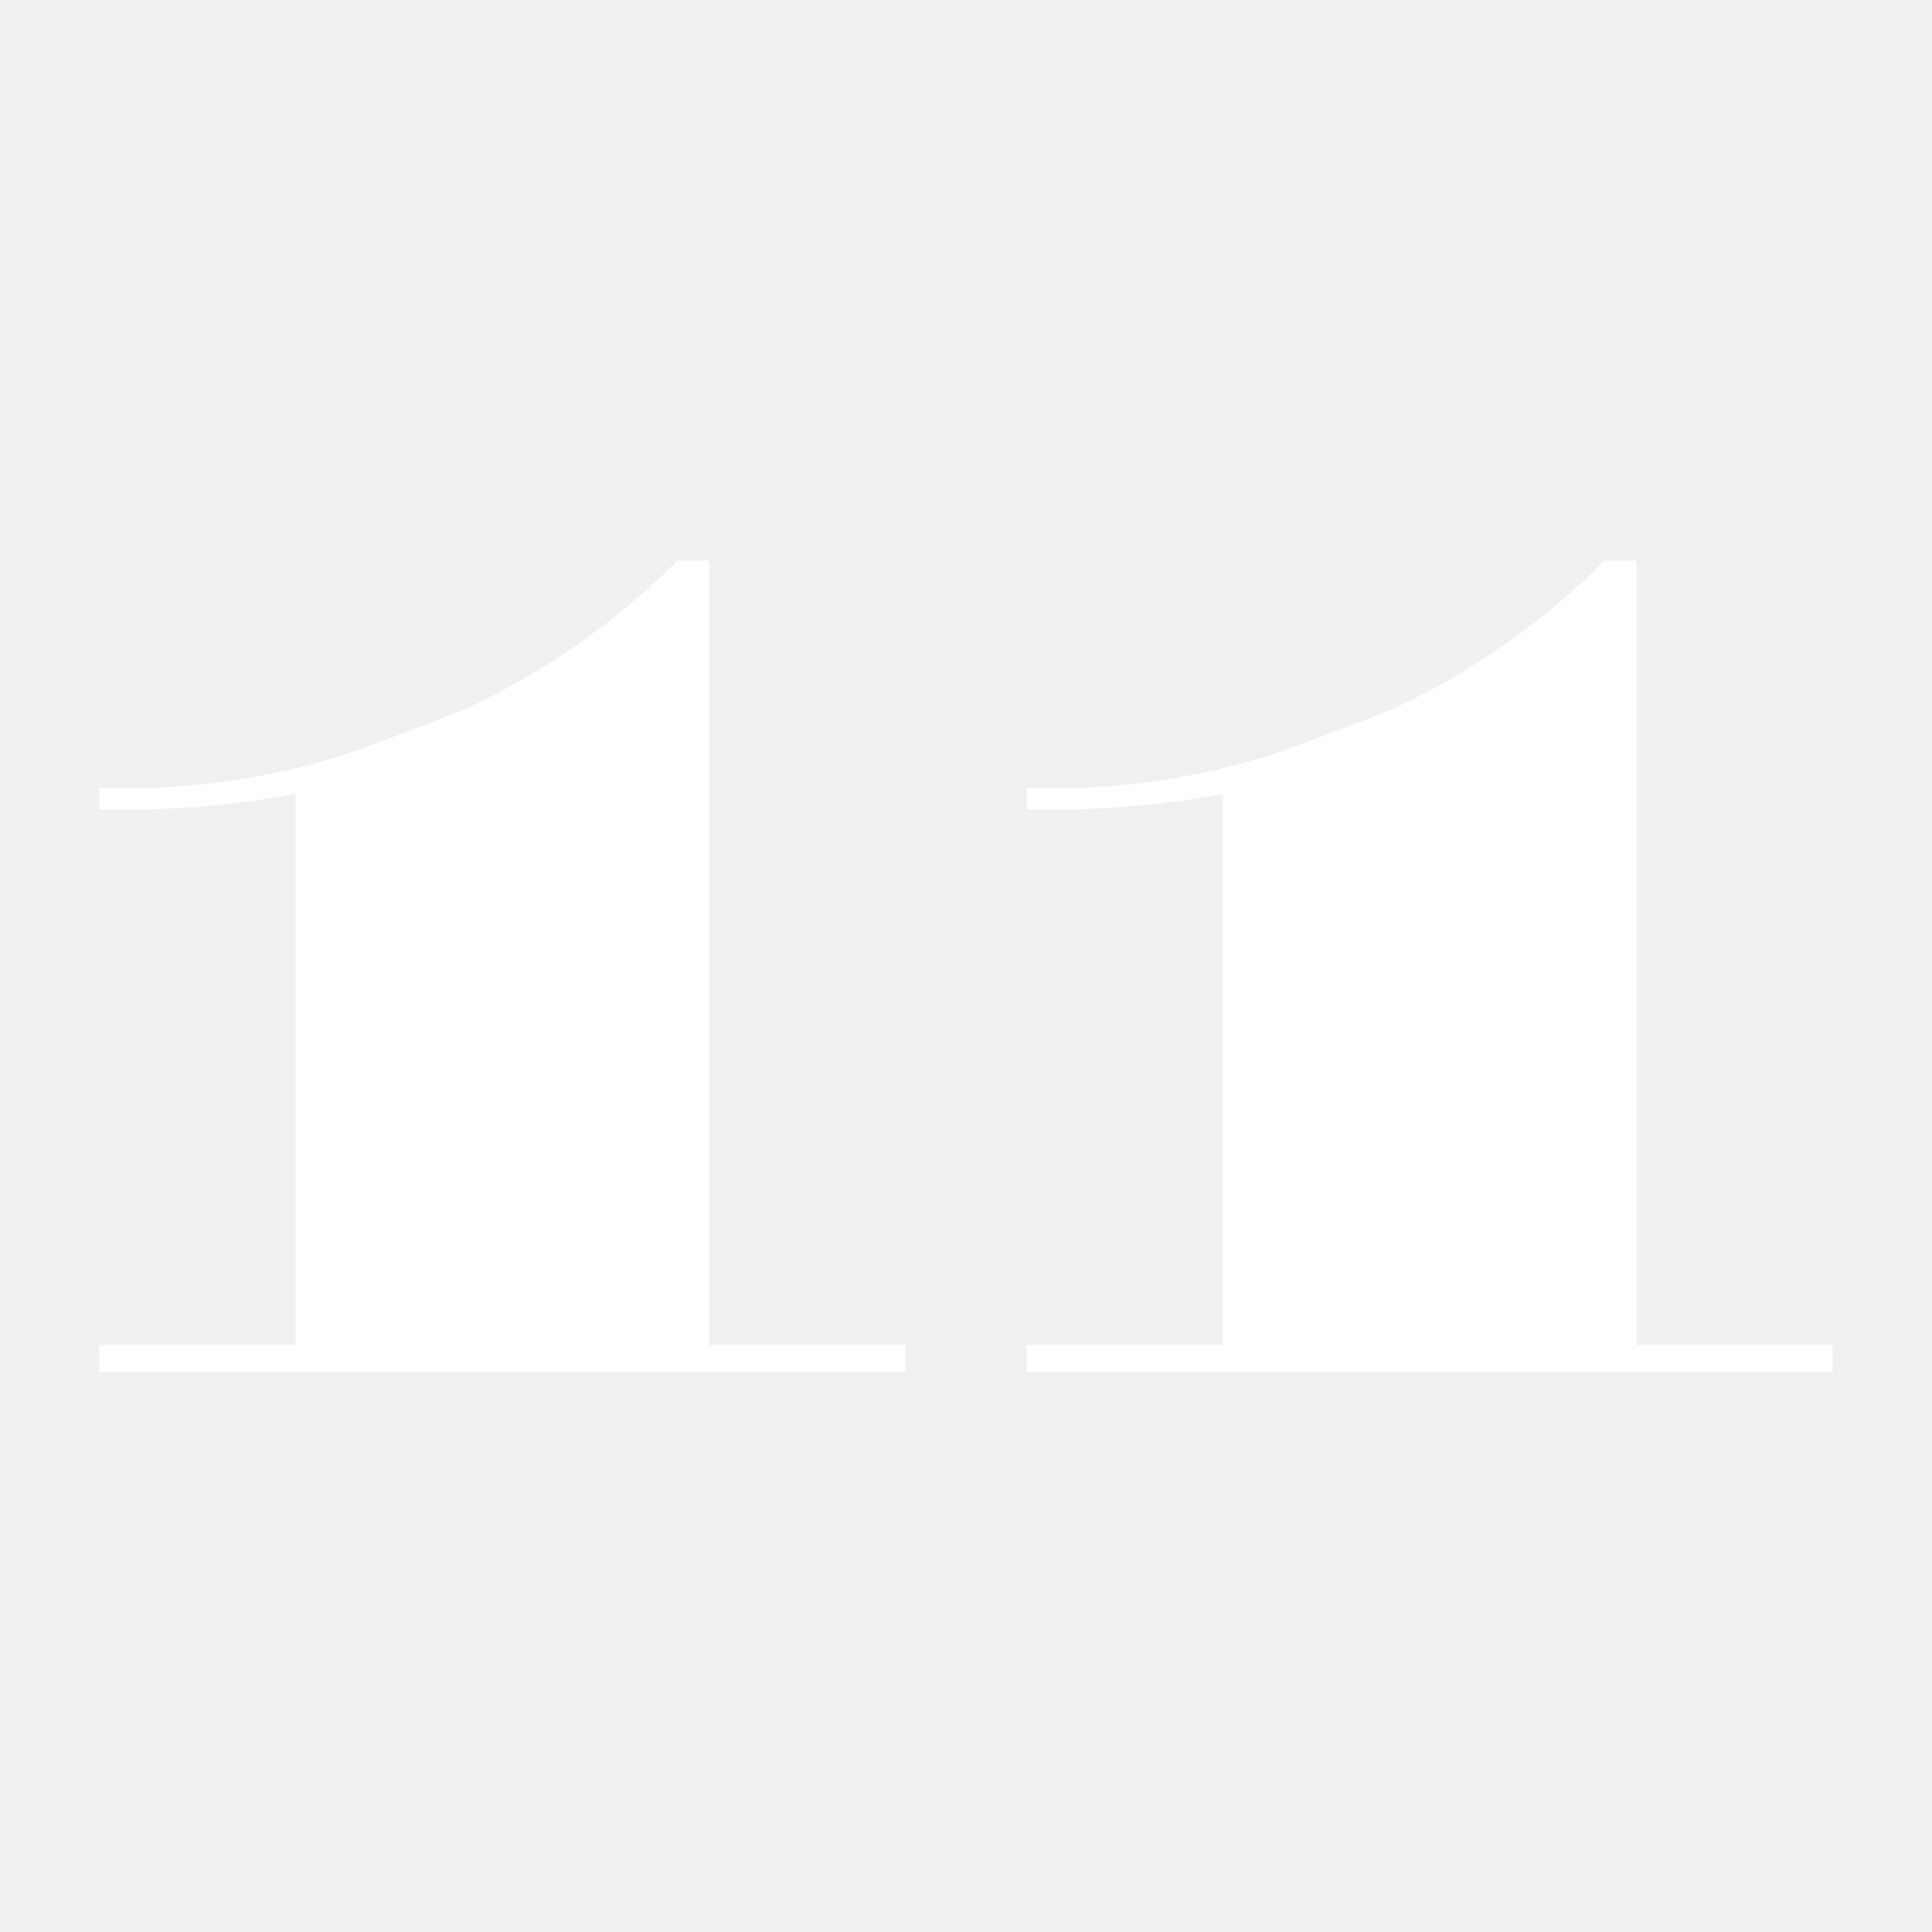
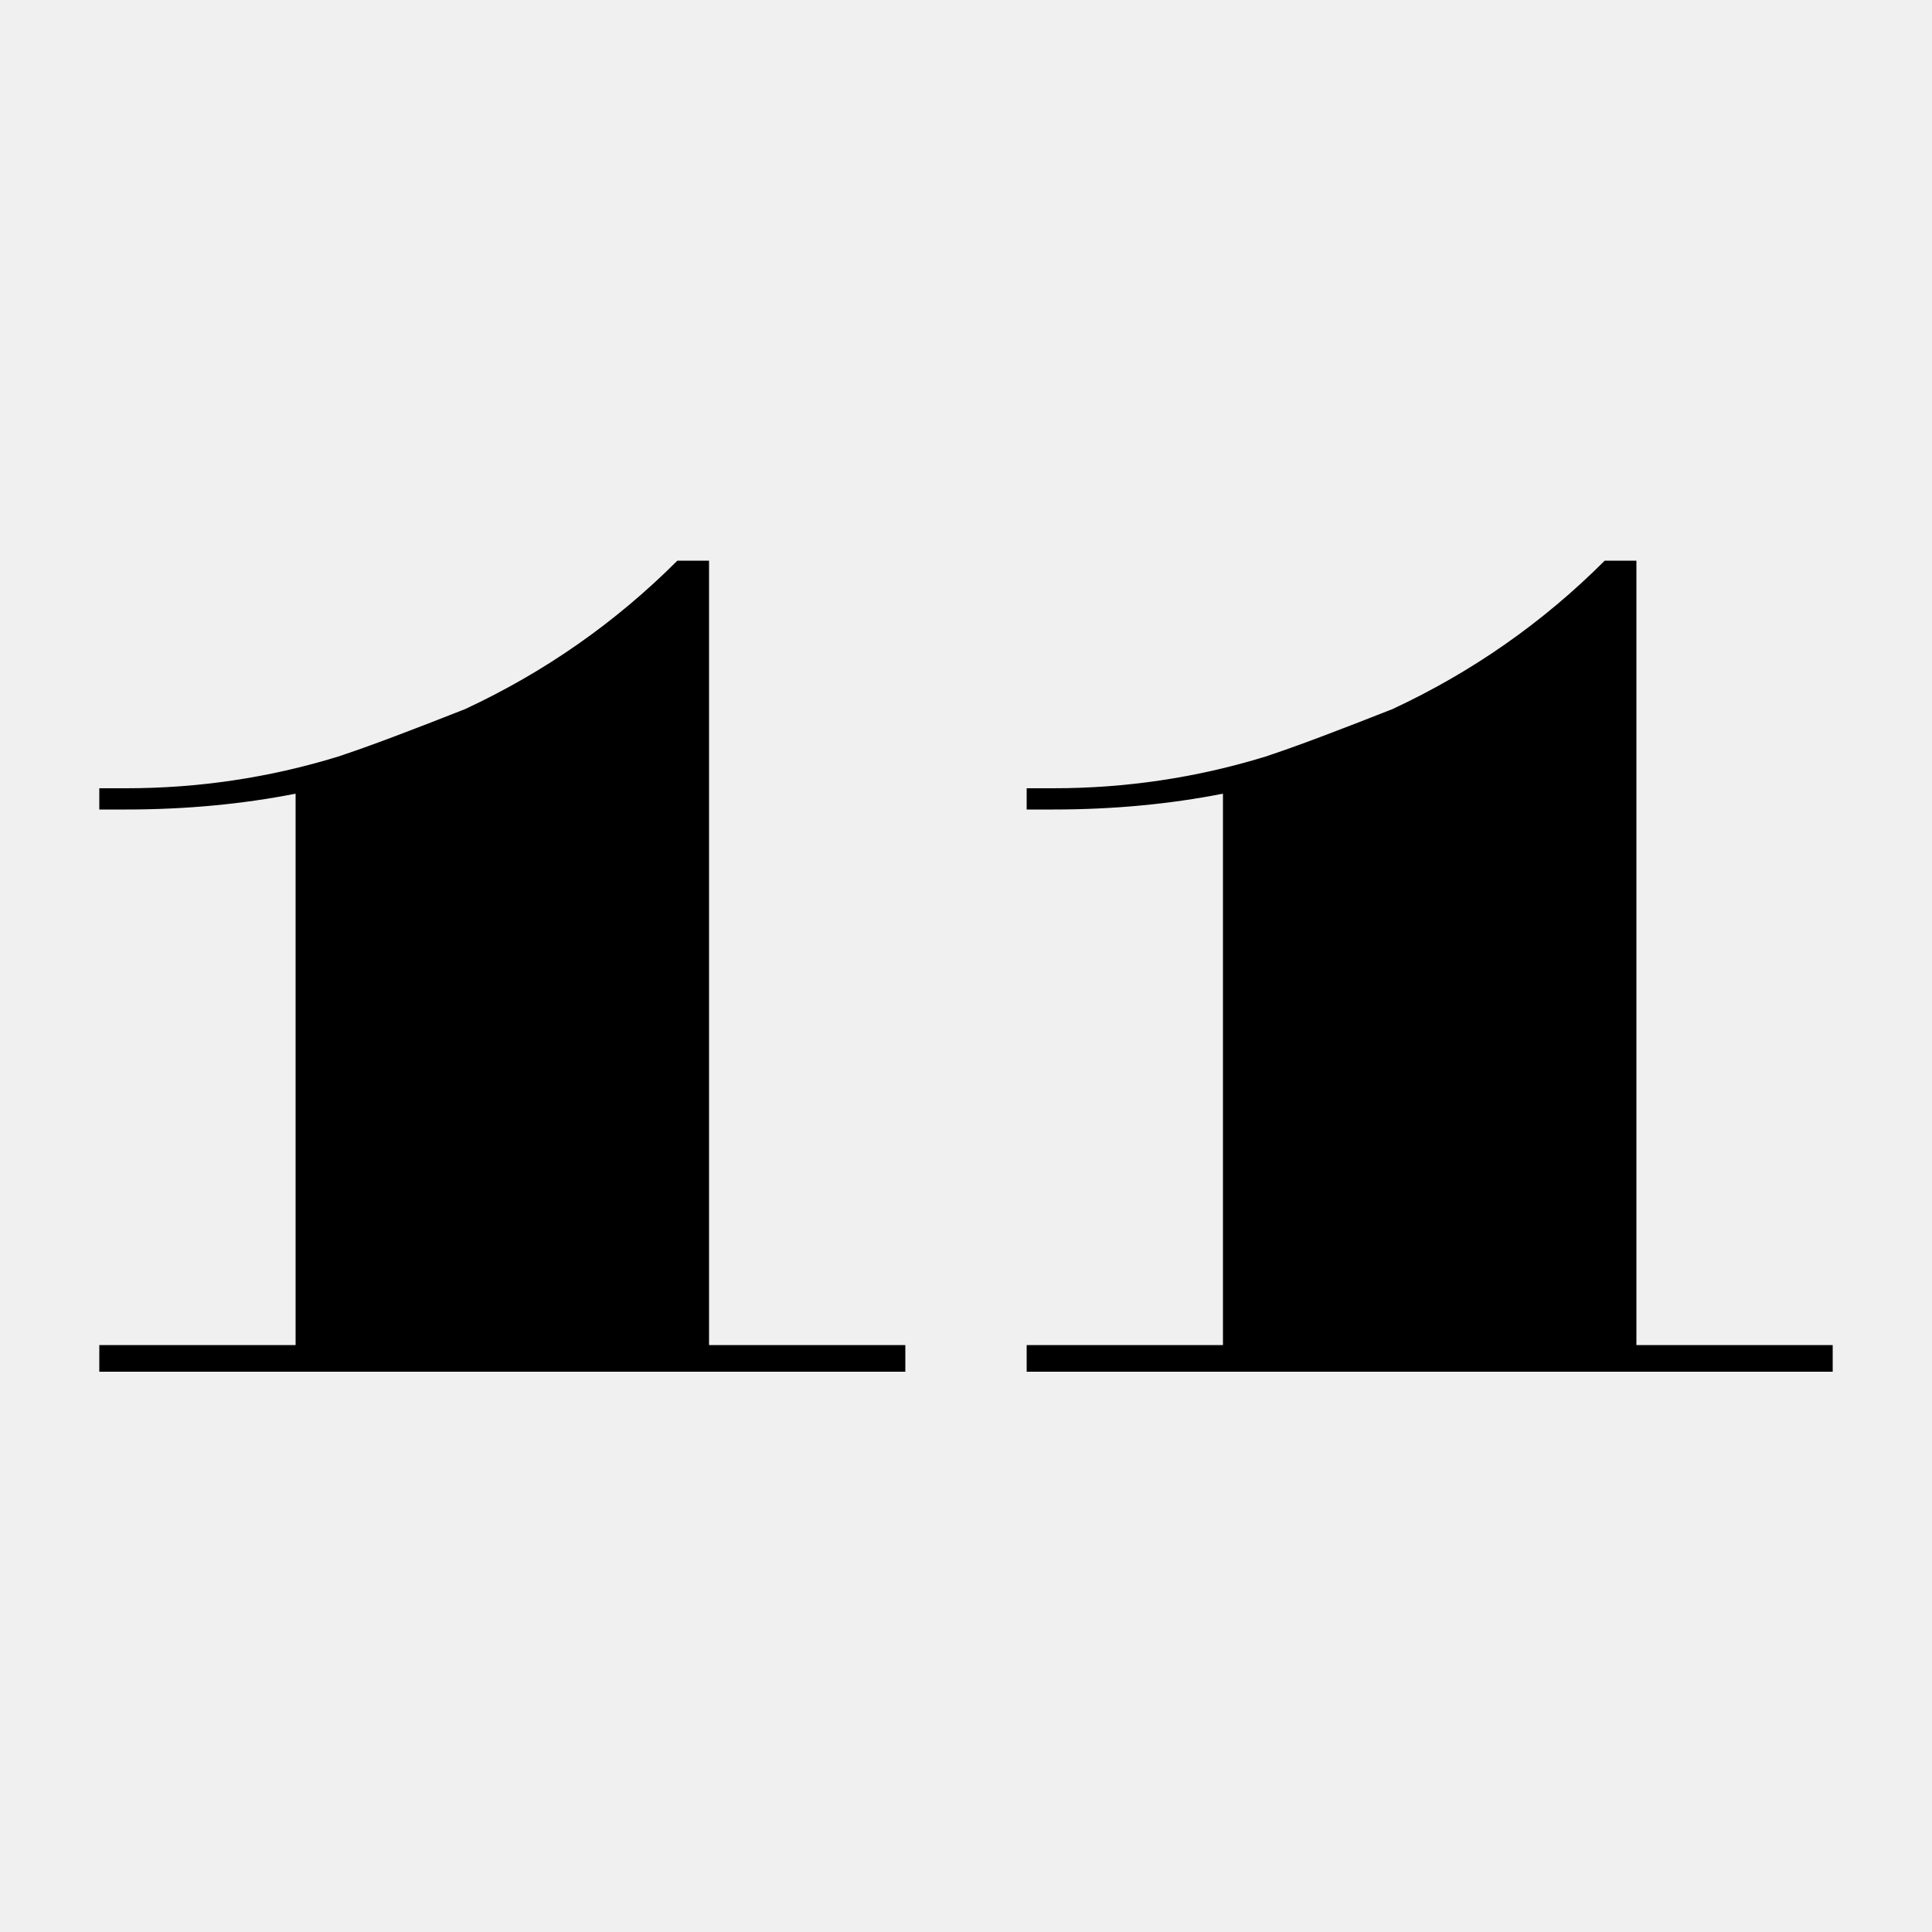
- <svg xmlns="http://www.w3.org/2000/svg" version="1.1" id="Layer_1" x="0px" y="0px" viewBox="0 0 500 500" style="enable-background:new 0 0 500 500;" xml:space="preserve">
-   <style type="text/css">
- 	.st0{fill:#FFFFFF;}
- </style>
+ <svg xmlns="http://www.w3.org/2000/svg" id="Layer_1" viewBox="0 0 500 500">
  <g id="XMLID_51_">
-     <path id="XMLID_52_" class="st0" d="M183.5,145.1v203h50.8v6.9h-50.8h-107H25.7v-6.9h50.8V205.4c-13.7,2.7-28.4,4.1-43.9,4.1h-6.9   v-5.5h6.9c18.7,0,37-2.7,54.9-8.2c8.2-2.7,19.2-6.9,32.9-12.3c20.6-9.6,38.9-22.4,54.9-38.4H183.5z" />
-     <path id="XMLID_54_" class="st0" d="M423.5,145.1v203h50.8v6.9h-50.8h-107h-50.8v-6.9h50.8V205.4c-13.7,2.7-28.4,4.1-43.9,4.1h-6.9   v-5.5h6.9c18.7,0,37-2.7,54.9-8.2c8.2-2.7,19.2-6.9,32.9-12.3c20.6-9.6,38.9-22.4,54.9-38.4H423.5z" />
+     <path id="XMLID_52_" class="st0" d="M183.5 145.1v203h50.8v6.9H25.7v-6.9h50.8V205.4c-13.7 2.7-28.4 4.1-43.9 4.1h-6.9V204h6.9c18.7 0 37-2.7 54.9-8.2 8.2-2.7 19.2-6.9 32.9-12.3 20.6-9.6 38.9-22.4 54.9-38.4h8.2z" />
+     <path id="XMLID_54_" class="st0" d="M423.5 145.1v203h50.8v6.9H265.7v-6.9h50.8V205.4c-13.7 2.7-28.4 4.1-43.9 4.1h-6.9V204h6.9c18.7 0 37-2.7 54.9-8.2 8.2-2.7 19.2-6.9 32.9-12.3 20.6-9.6 38.9-22.4 54.9-38.4h8.2z" />
  </g>
</svg>
